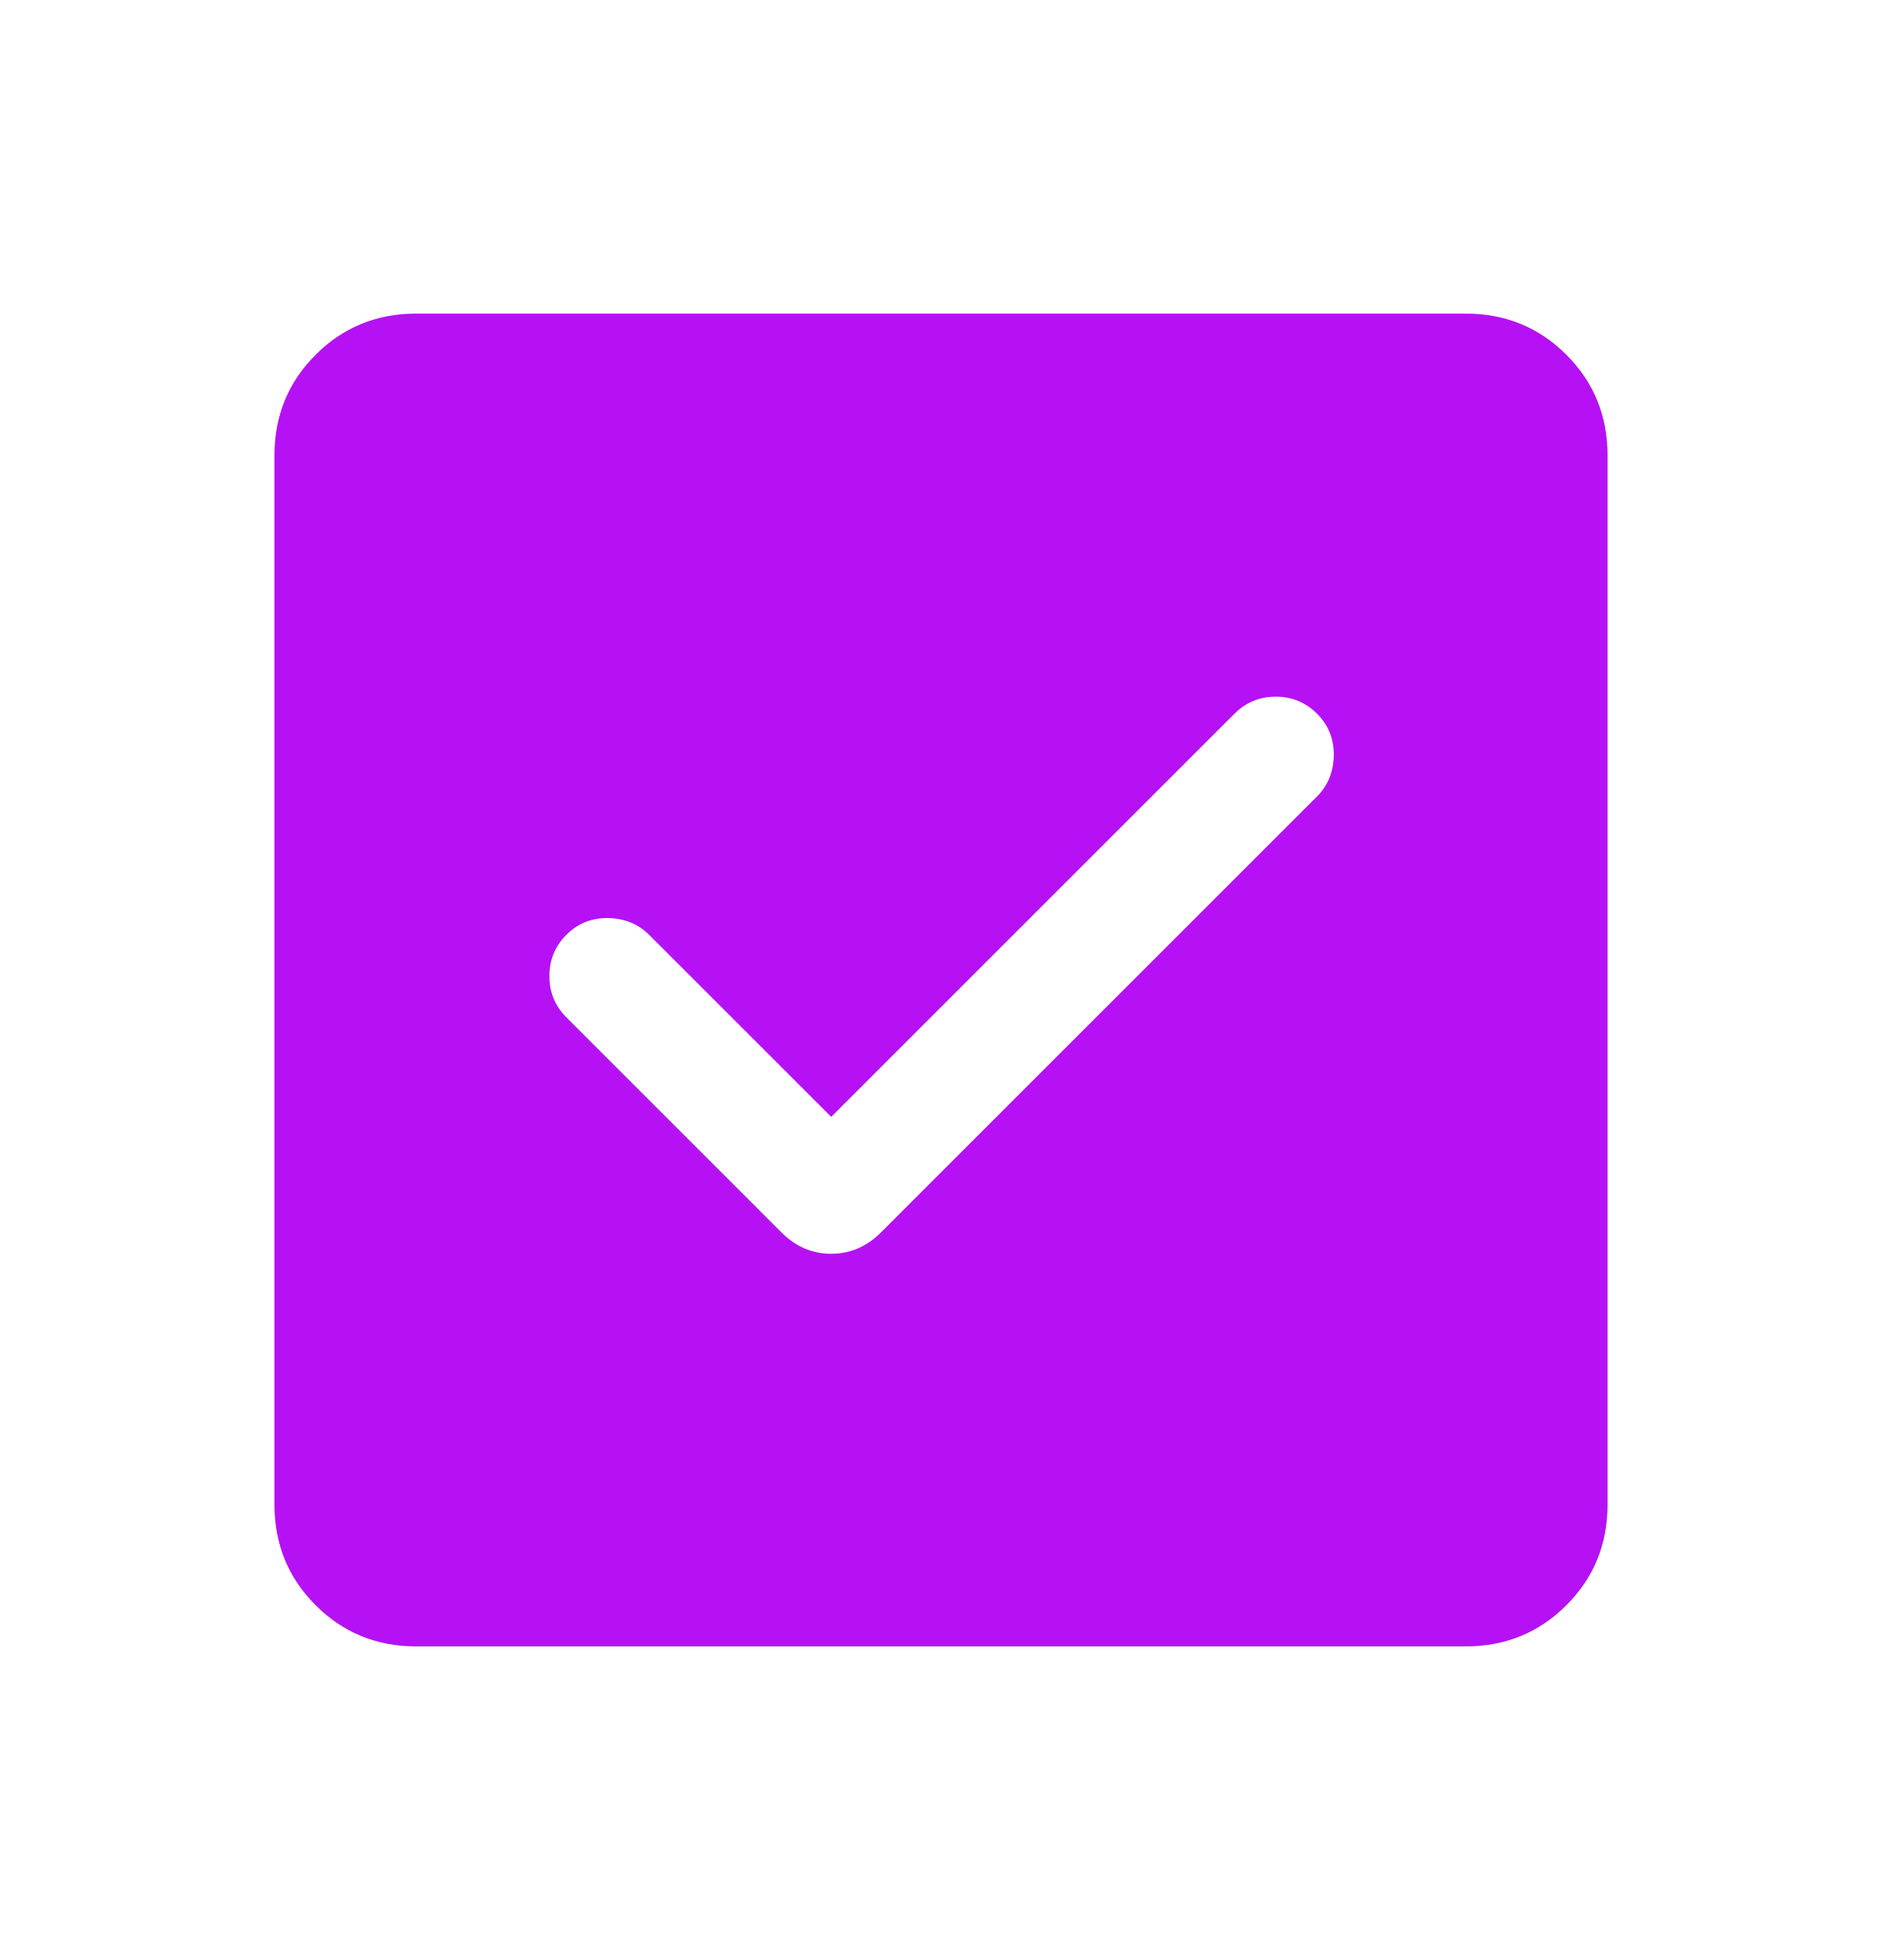
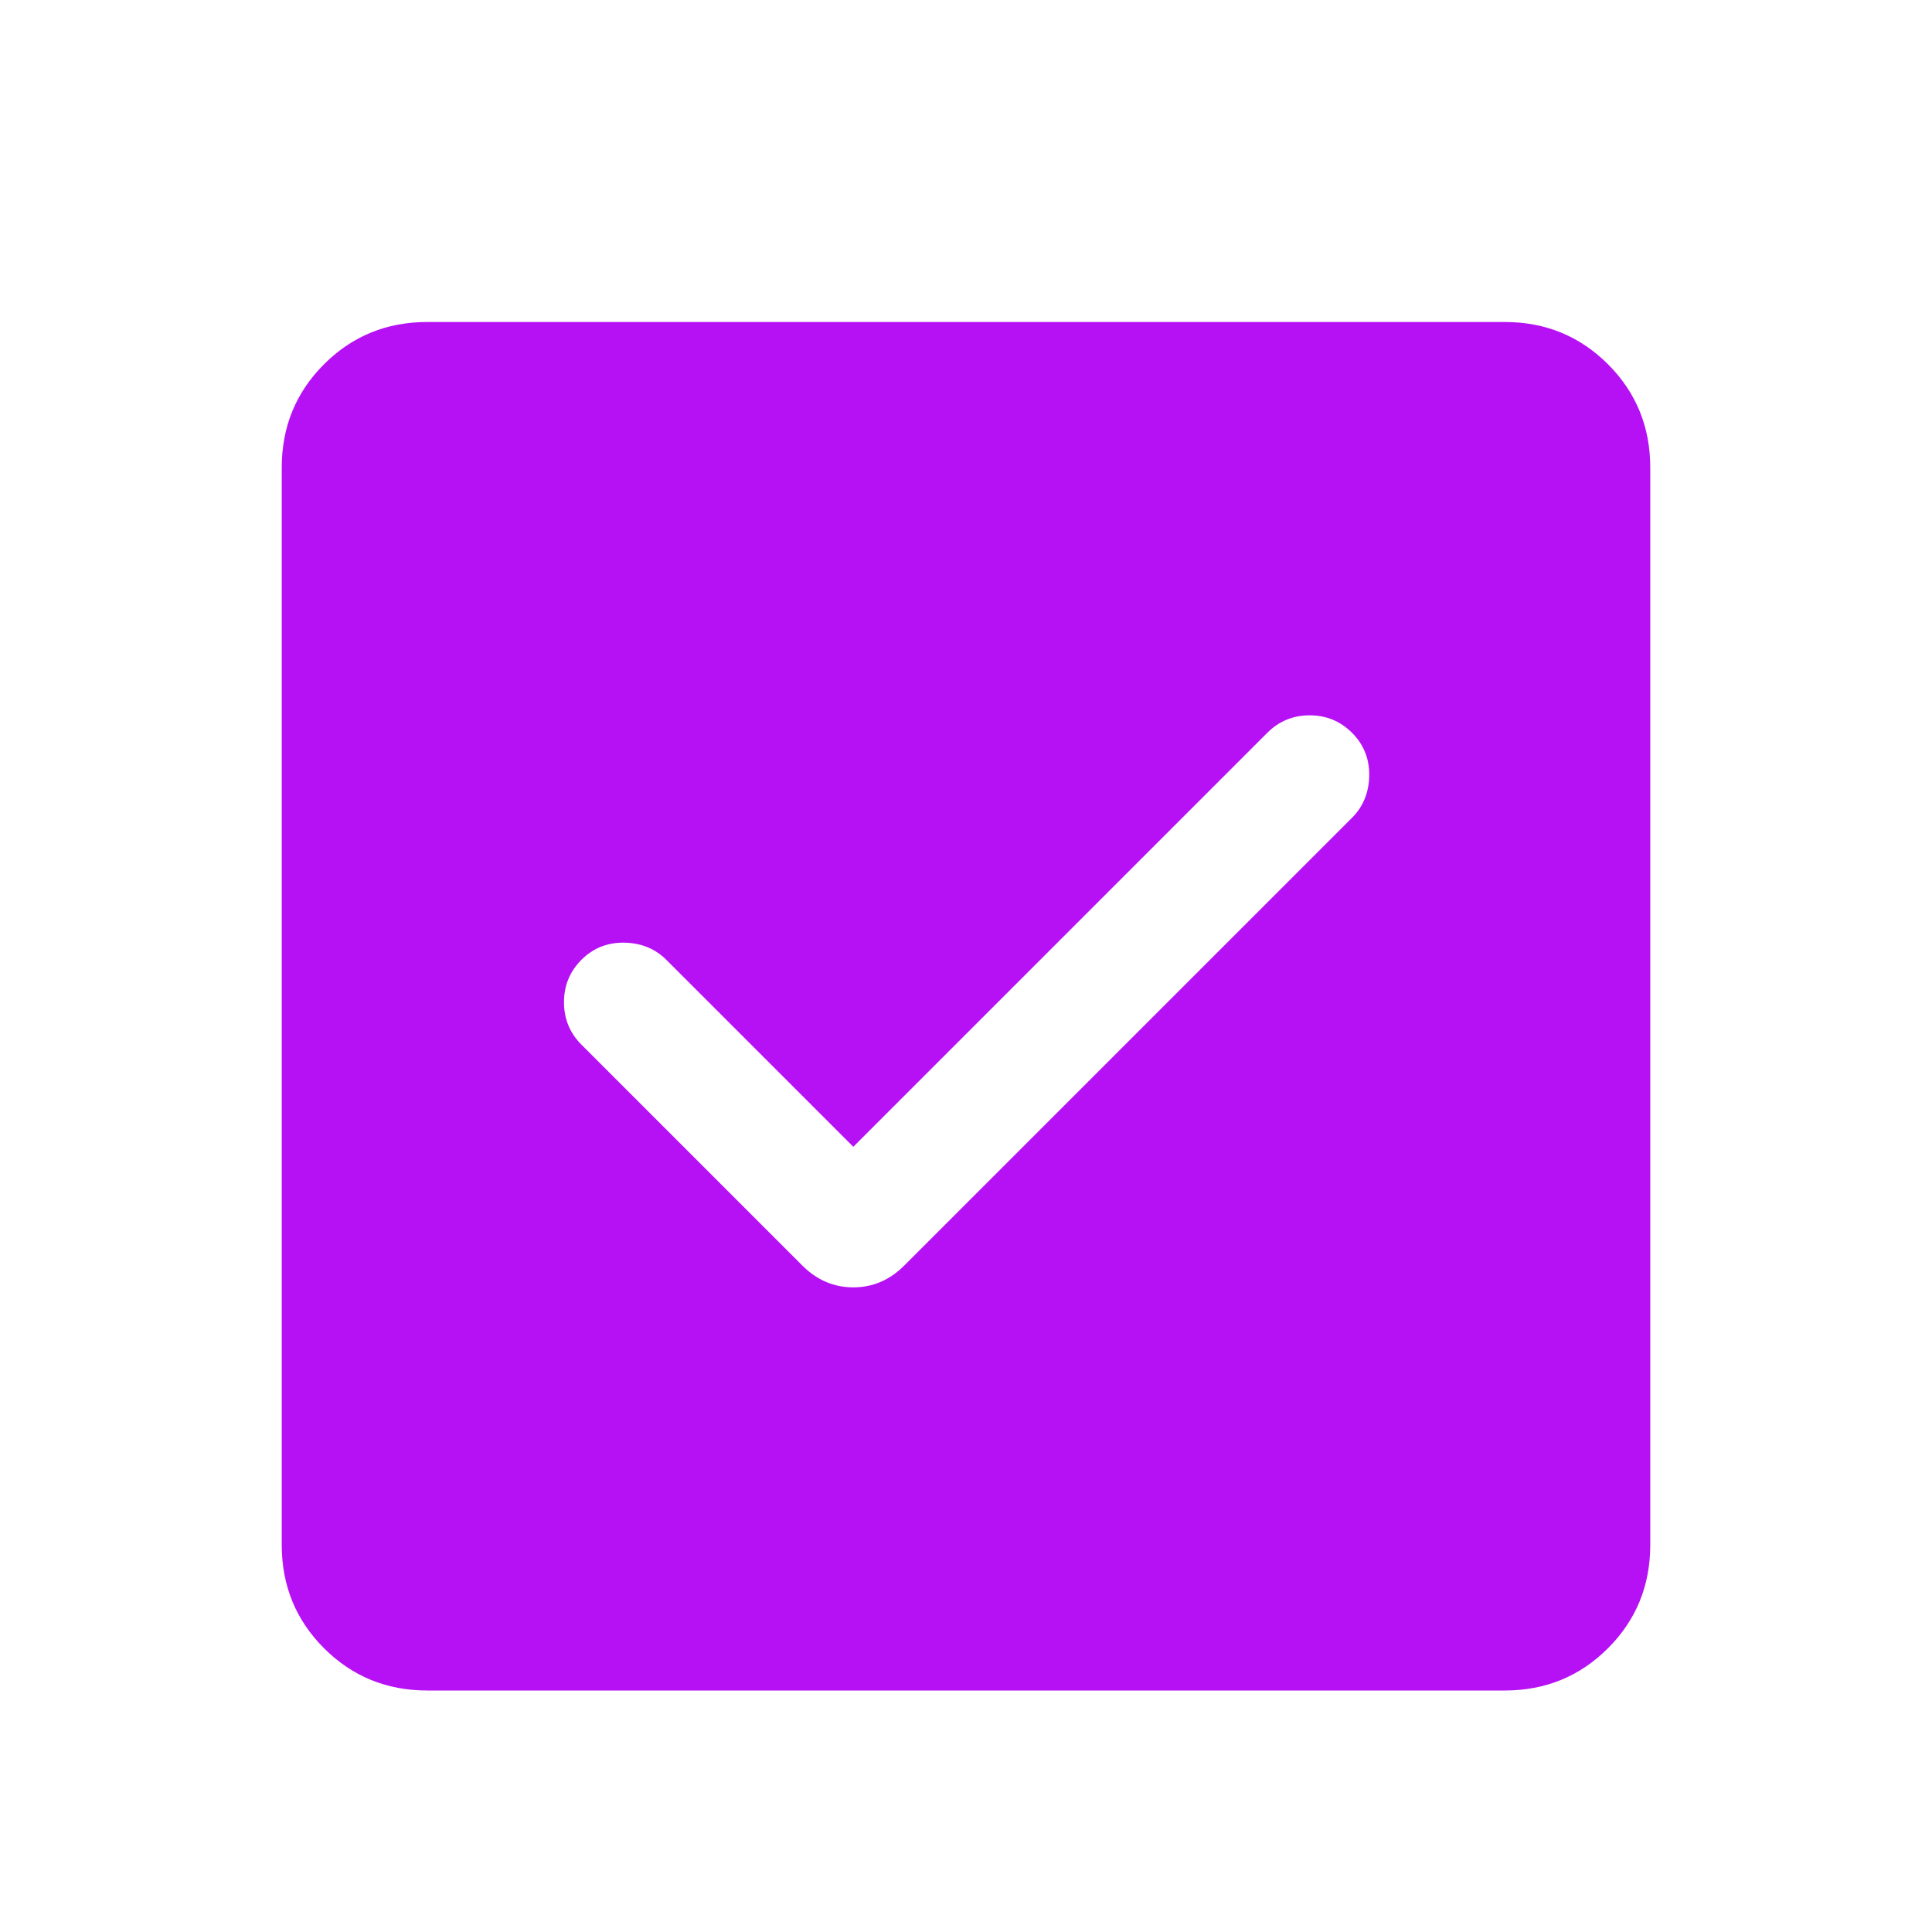
- <svg xmlns="http://www.w3.org/2000/svg" width="24" height="25" viewBox="0 0 24 25" fill="none">
+ <svg xmlns="http://www.w3.org/2000/svg" width="24" height="24" viewBox="0 0 24 24" fill="none">
  <mask id="mask0_29045_140293" style="mask-type:alpha" maskUnits="userSpaceOnUse" x="0" y="0" width="24" height="25">
    <rect y="0.5" width="24" height="24" fill="#727272" />
  </mask>
  <g mask="url(#mask0_29045_140293)">
    <path d="M10.6 14.246L8.277 11.923C8.139 11.785 7.964 11.714 7.755 11.71C7.545 11.707 7.368 11.778 7.223 11.923C7.078 12.068 7.006 12.244 7.006 12.45C7.006 12.656 7.078 12.832 7.223 12.977L9.967 15.721C10.148 15.902 10.359 15.992 10.6 15.992C10.841 15.992 11.052 15.902 11.233 15.721L14.014 12.94L16.796 10.158C16.935 10.019 17.005 9.845 17.009 9.636C17.012 9.426 16.941 9.249 16.796 9.104C16.651 8.959 16.476 8.886 16.269 8.886C16.063 8.886 15.887 8.959 15.742 9.104L10.6 14.246ZM5.308 21C4.803 21 4.375 20.825 4.025 20.475C3.675 20.125 3.5 19.697 3.5 19.192V5.808C3.5 5.303 3.675 4.875 4.025 4.525C4.375 4.175 4.803 4 5.308 4H18.692C19.197 4 19.625 4.175 19.975 4.525C20.325 4.875 20.5 5.303 20.5 5.808V19.192C20.5 19.697 20.325 20.125 19.975 20.475C19.625 20.825 19.197 21 18.692 21H5.308Z" fill="#B611F5" />
  </g>
</svg>
